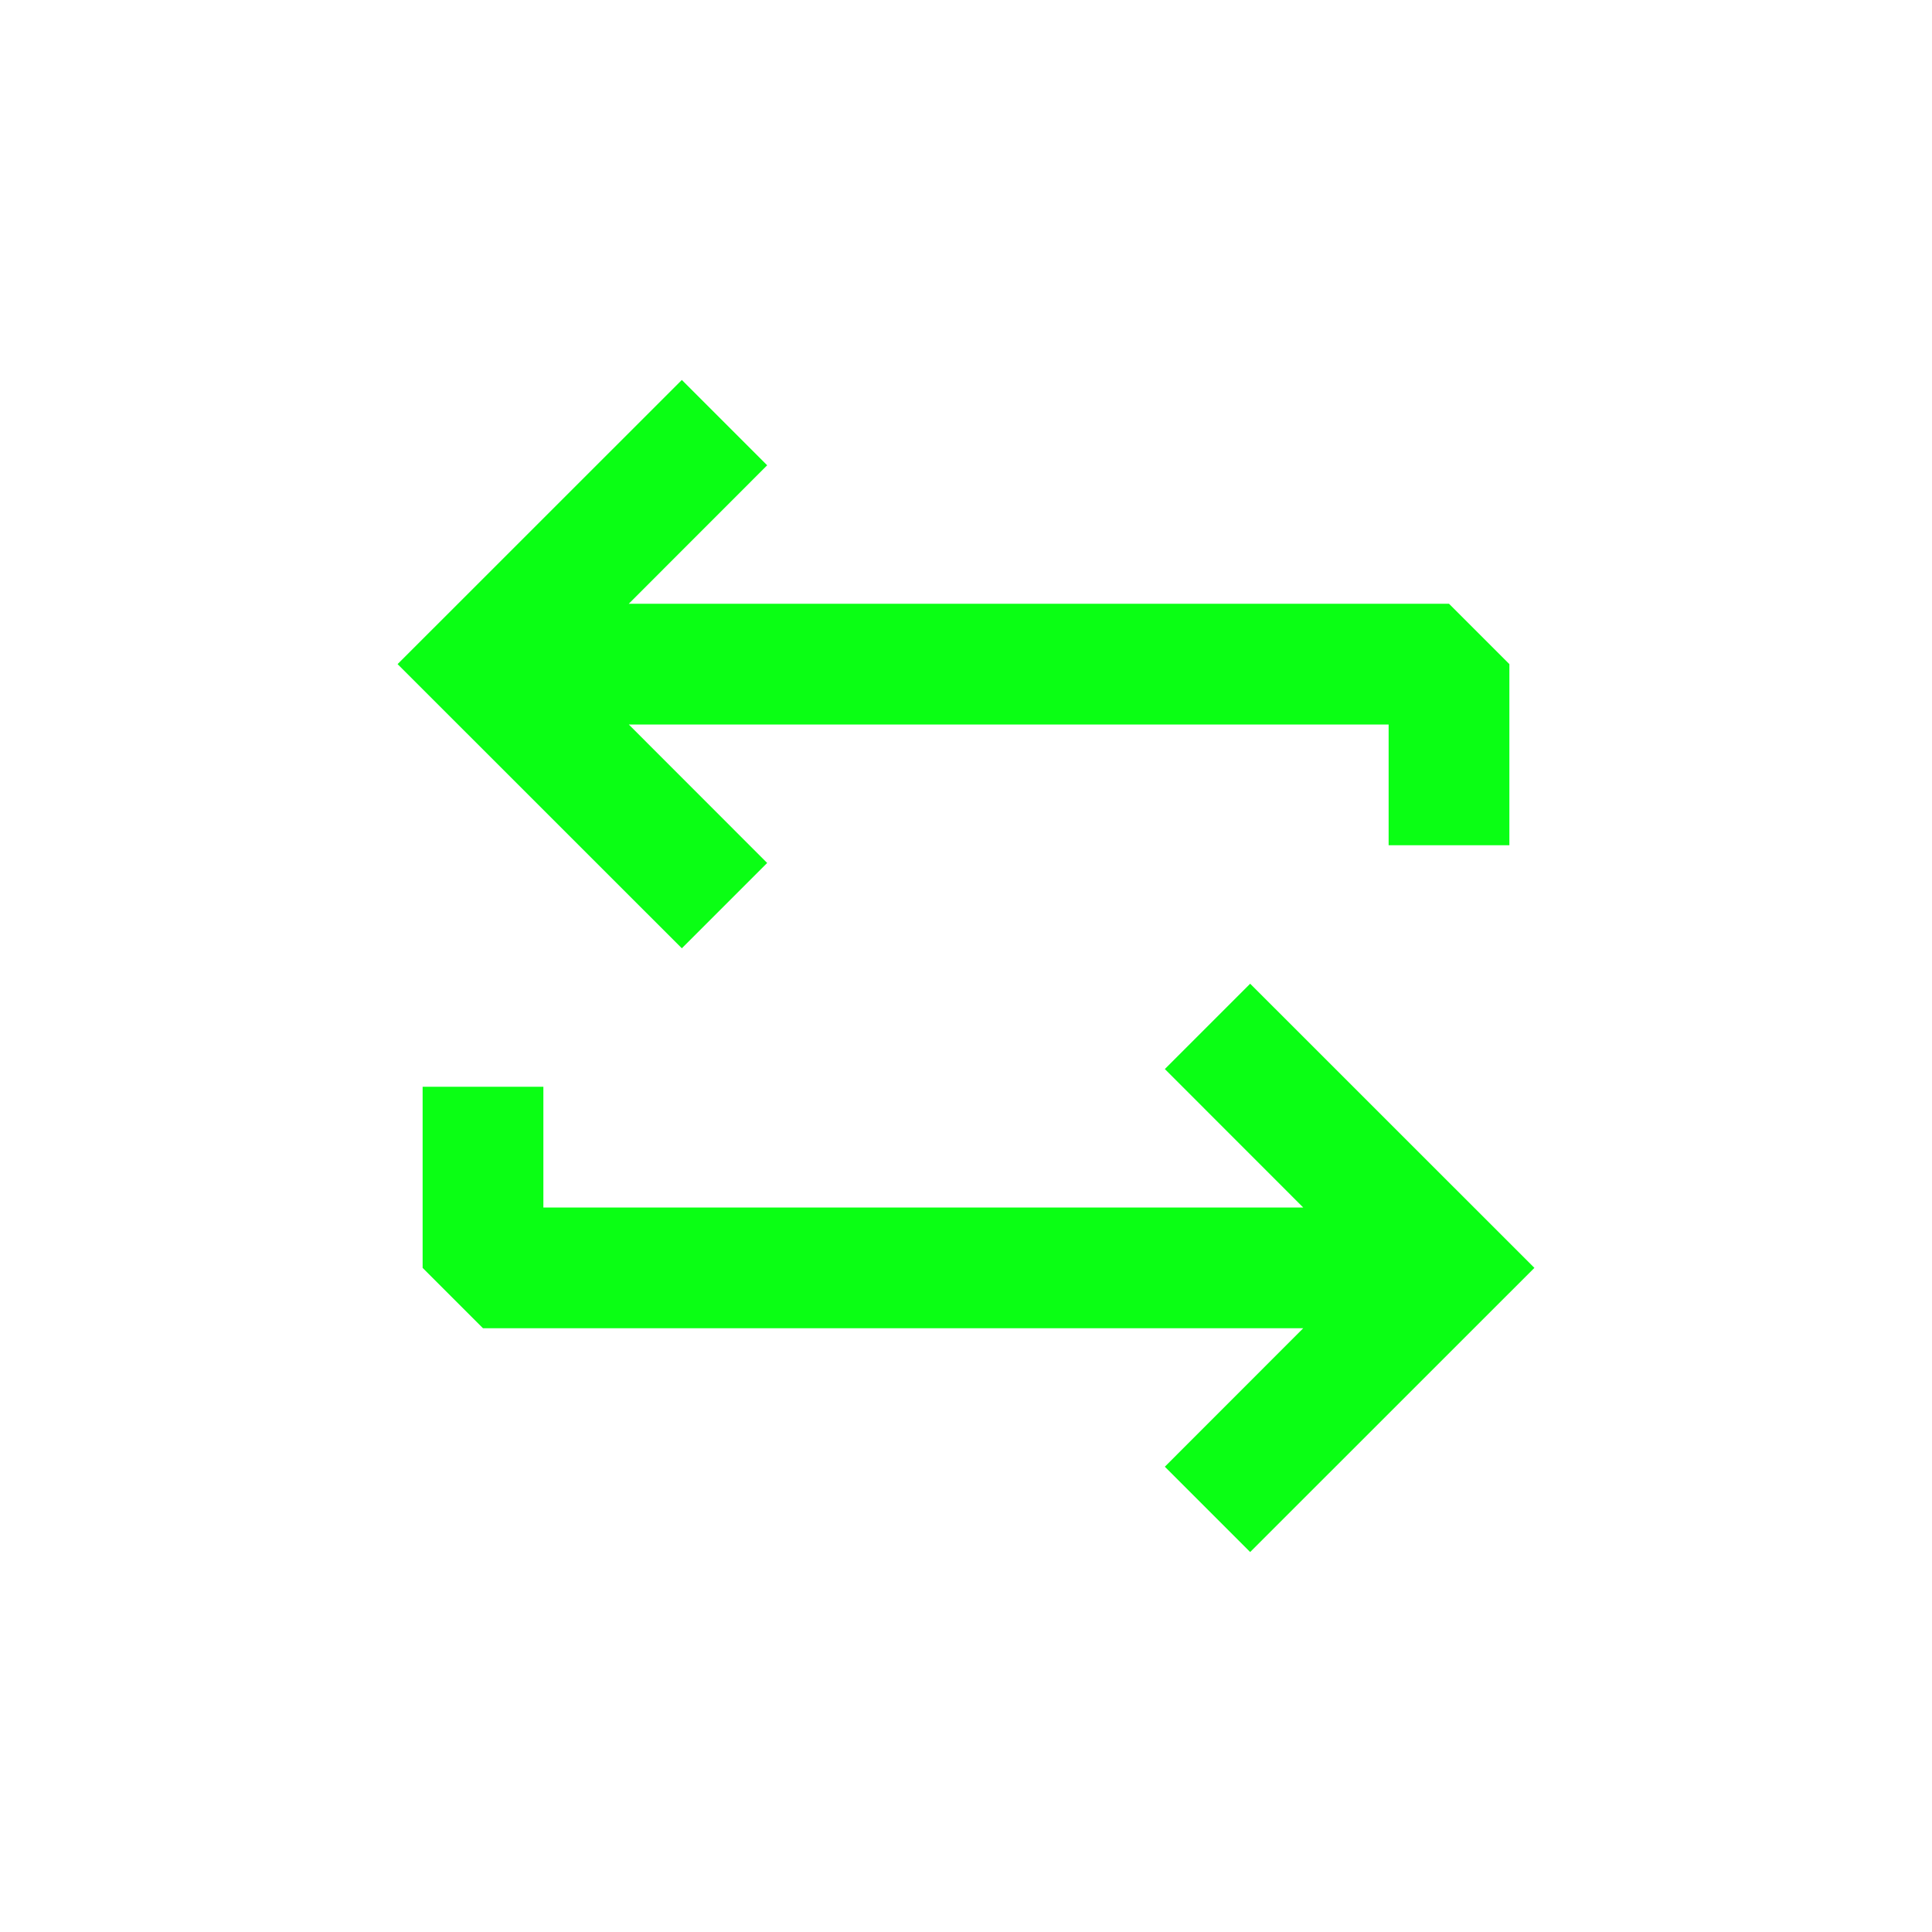
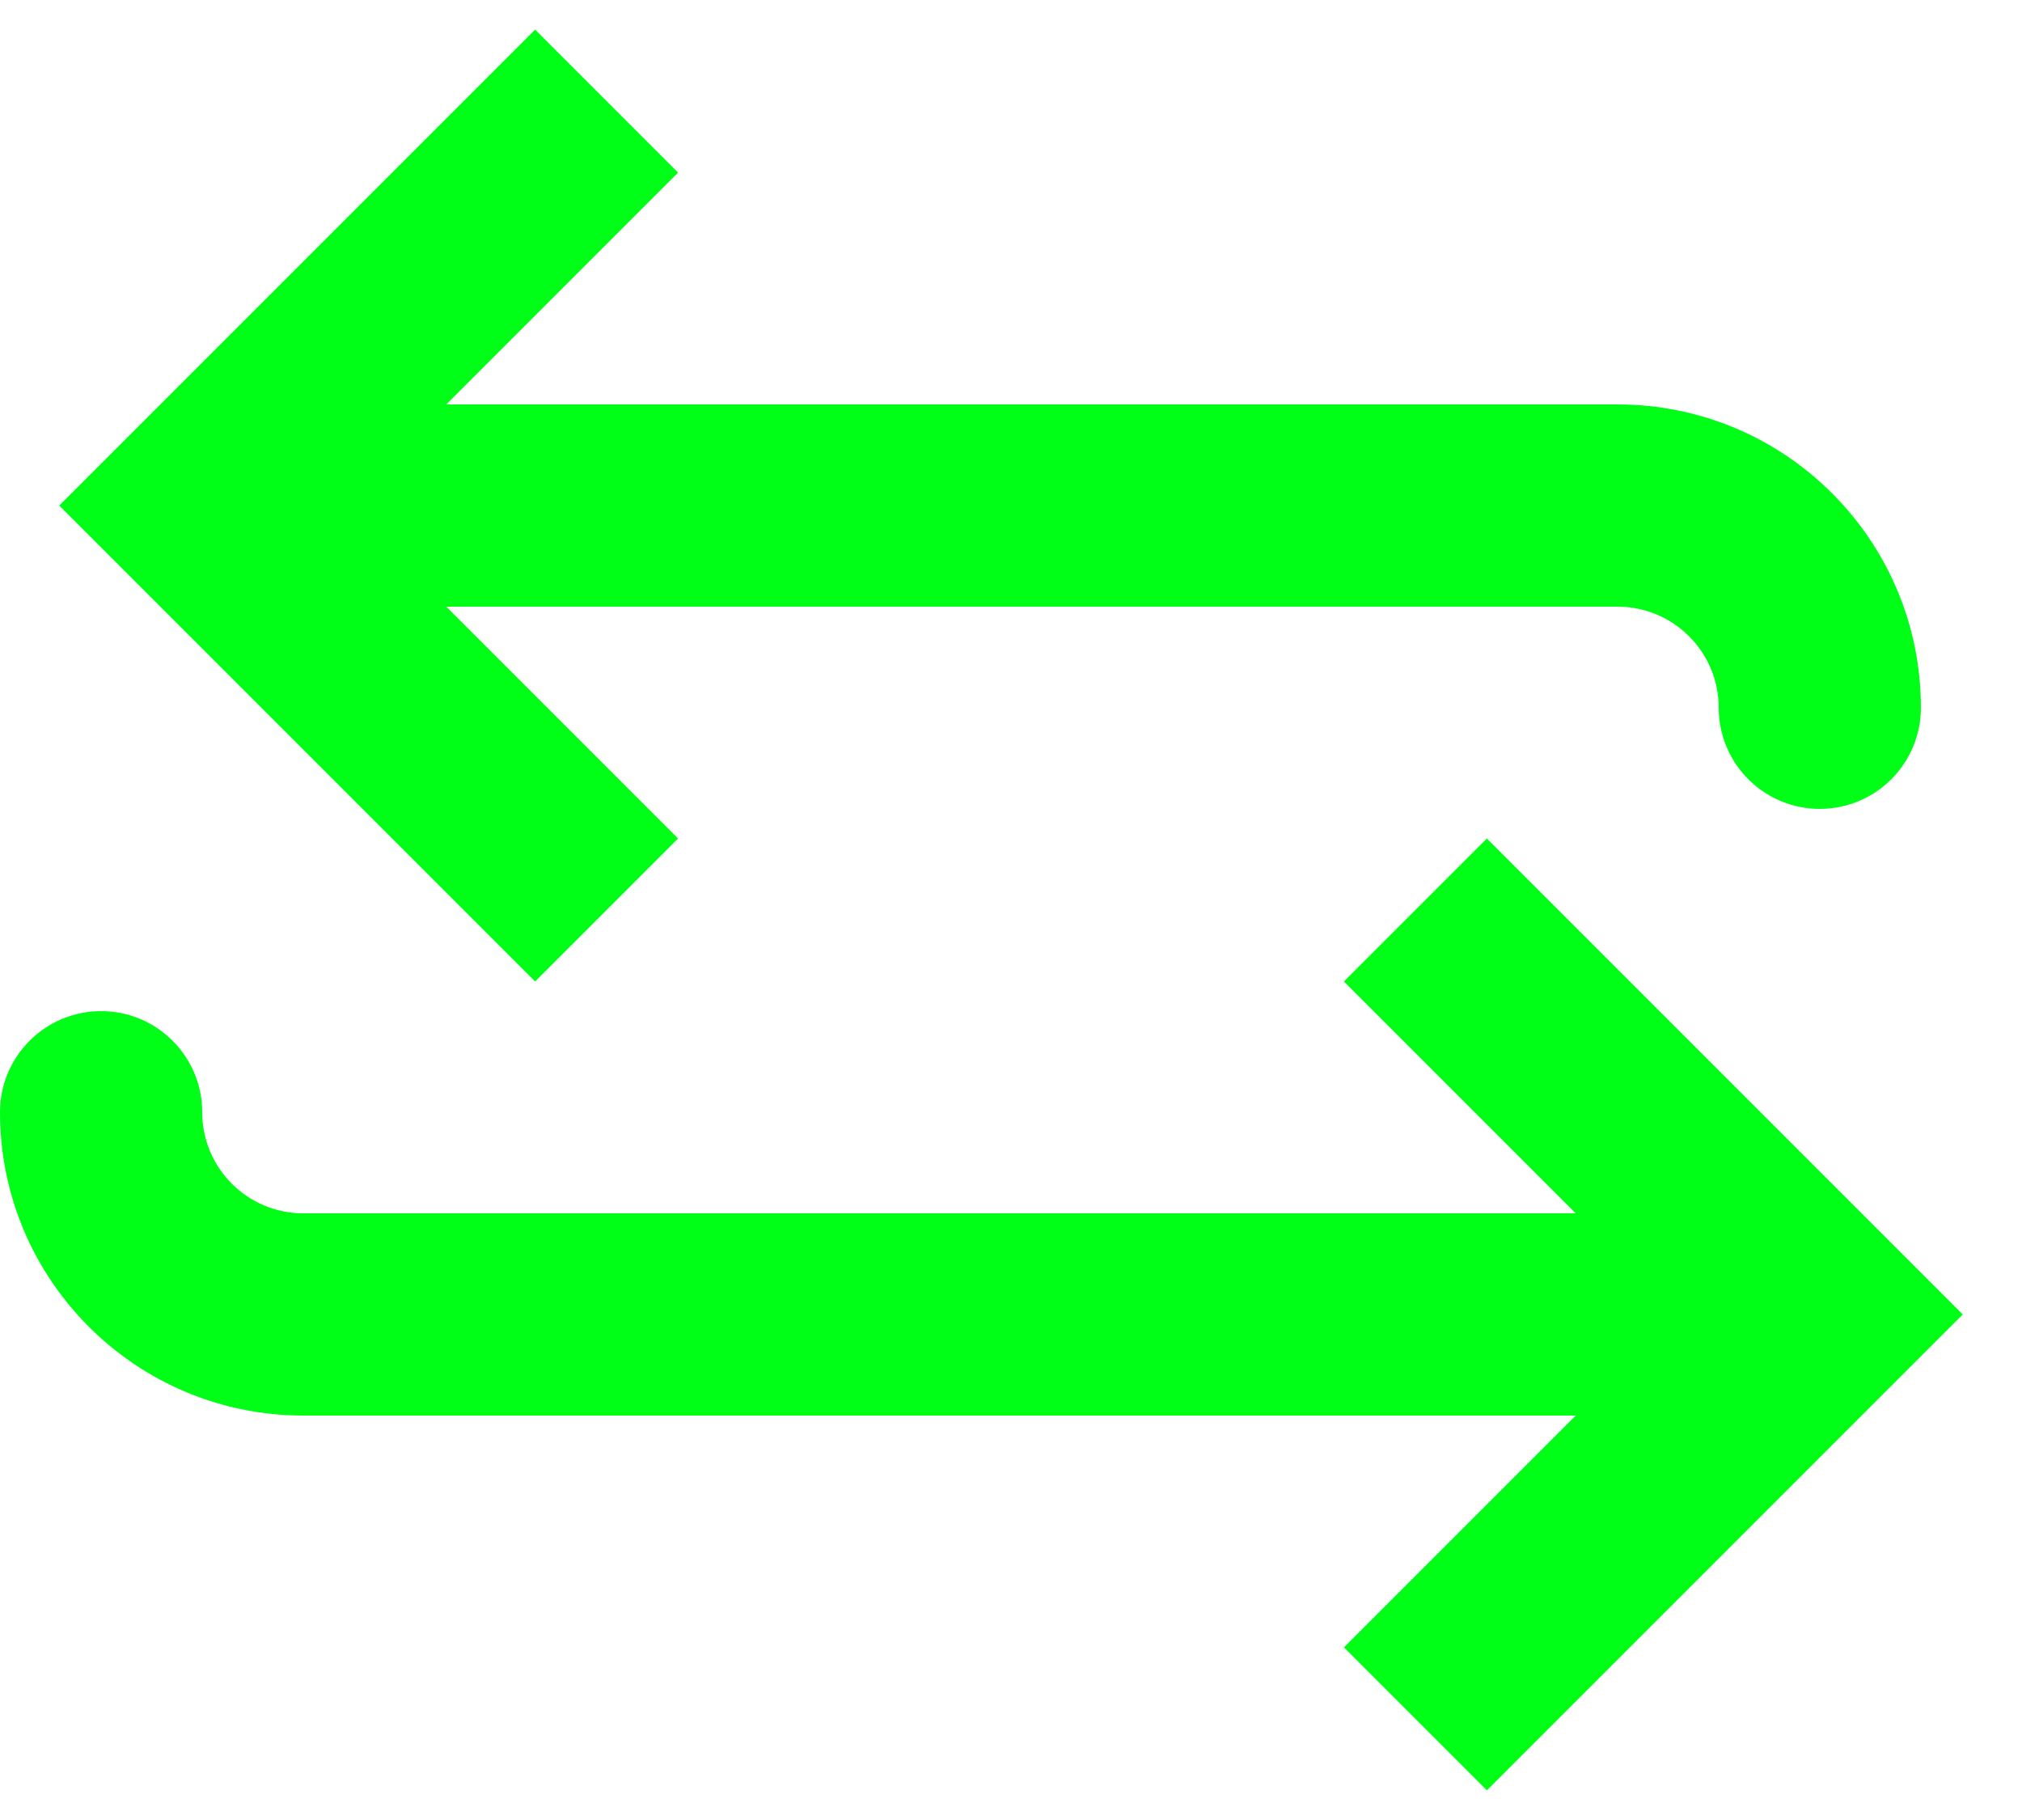
- <svg xmlns="http://www.w3.org/2000/svg" width="24" height="24" viewBox="0 0 24 24" fill="none">
-   <path fill-rule="evenodd" clip-rule="evenodd" d="M16.189 15L14.47 13.28L15.53 12.22L19.061 15.75L15.53 19.28L14.47 18.22L16.189 16.5L6 16.5L5.25 15.75L5.25 13.5L6.75 13.5L6.75 15L16.189 15Z" fill="#0AFF14" />
-   <path fill-rule="evenodd" clip-rule="evenodd" d="M7.811 9L9.53 10.72L8.47 11.78L4.939 8.25L8.47 4.72L9.53 5.78L7.811 7.5L18 7.5L18.75 8.25L18.75 10.5L17.25 10.5L17.25 9L7.811 9Z" fill="#0AFF14" />
+ <svg xmlns="http://www.w3.org/2000/svg" width="20" height="18" viewBox="0 0 20 18" fill="none">
+   <path d="M2 5L1.293 4.293L0.586 5L1.293 5.707L2 5ZM17 7C17 7.552 17.448 8 18 8C18.552 8 19 7.552 19 7H17ZM5.293 0.293L1.293 4.293L2.707 5.707L6.707 1.707L5.293 0.293ZM1.293 5.707L5.293 9.707L6.707 8.293L2.707 4.293L1.293 5.707ZM2 6H16V4H2V6ZM16 6C16.552 6 17 6.448 17 7H19C19 5.343 17.657 4 16 4V6Z" fill="#00FF16" />
+   <path d="M18 13L18.707 12.293L19.414 13L18.707 13.707L18 13ZM3 13L3 14L3 14L3 13ZM1.74845e-07 11C1.26563e-07 10.448 0.448 10 1 10C1.552 10 2 10.448 2 11L1.74845e-07 11ZM14.707 8.293L18.707 12.293L17.293 13.707L13.293 9.707L14.707 8.293ZM18.707 13.707L14.707 17.707L13.293 16.293L17.293 12.293L18.707 13.707ZM18 14L3 14L3 12L18 12L18 14ZM3 14C1.343 14 3.19692e-07 12.657 1.74845e-07 11L2 11C2 11.552 2.448 12 3 12L3 14Z" fill="#00FF16" />
</svg>
